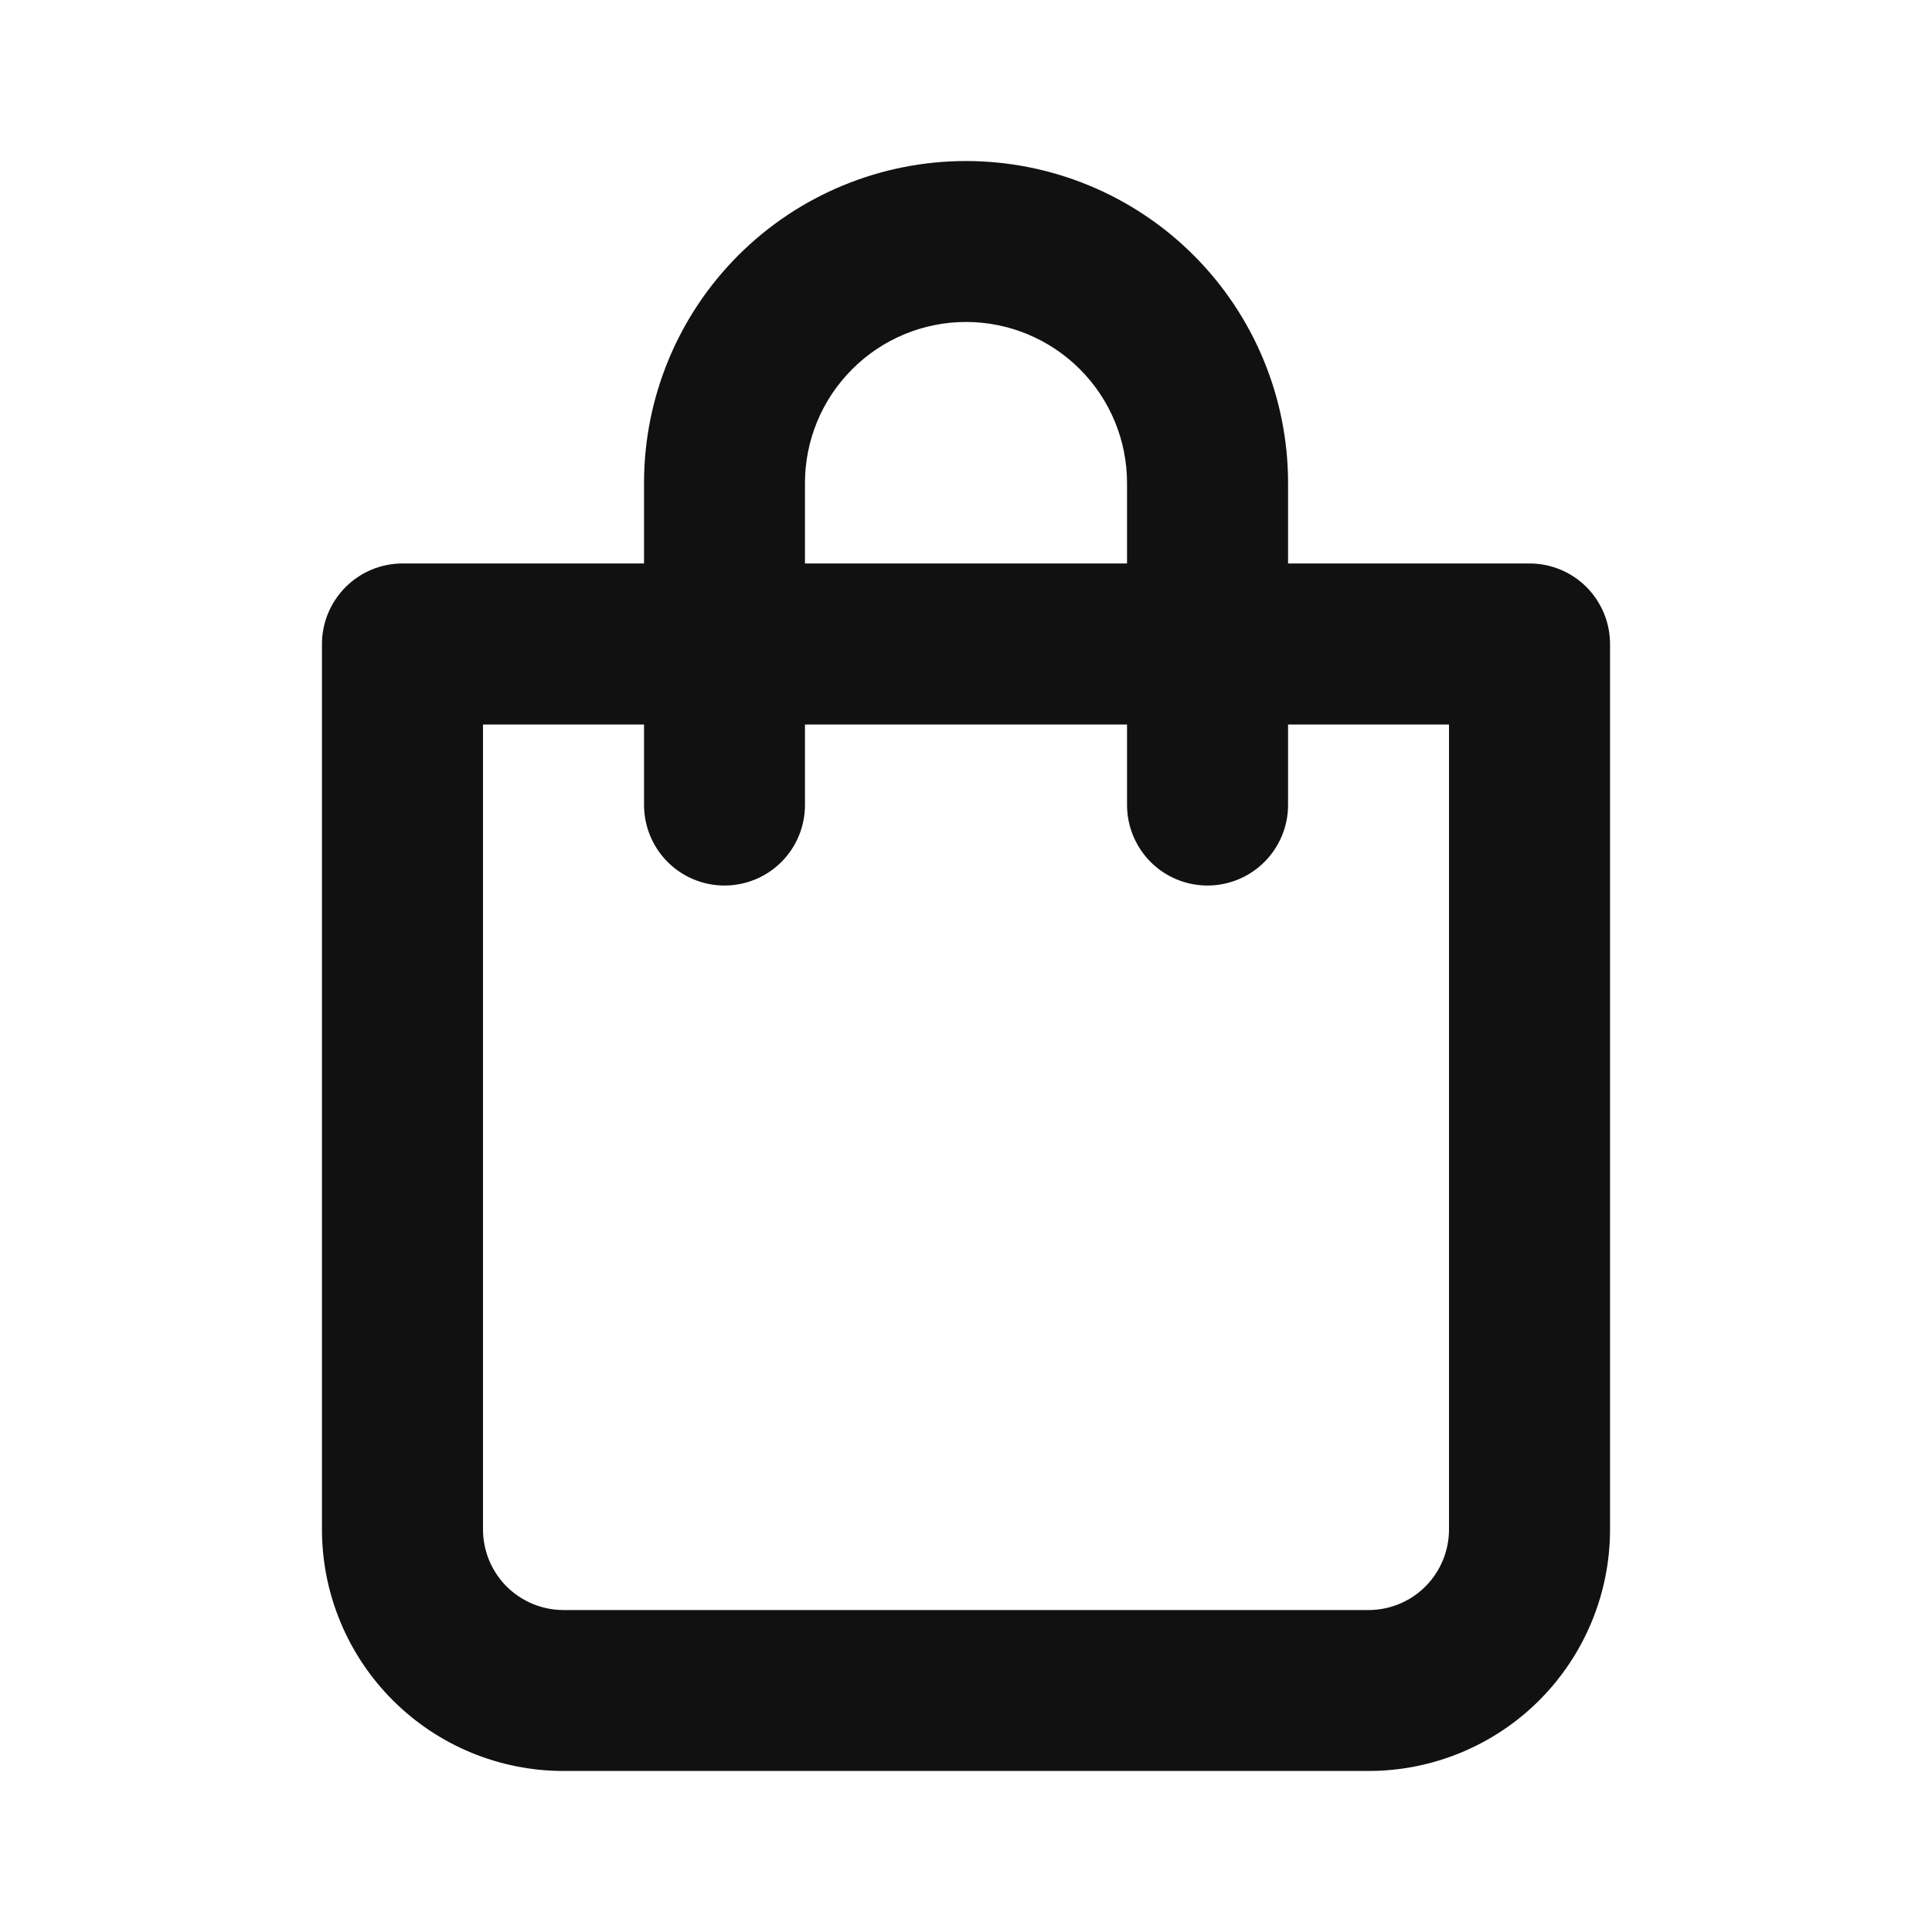
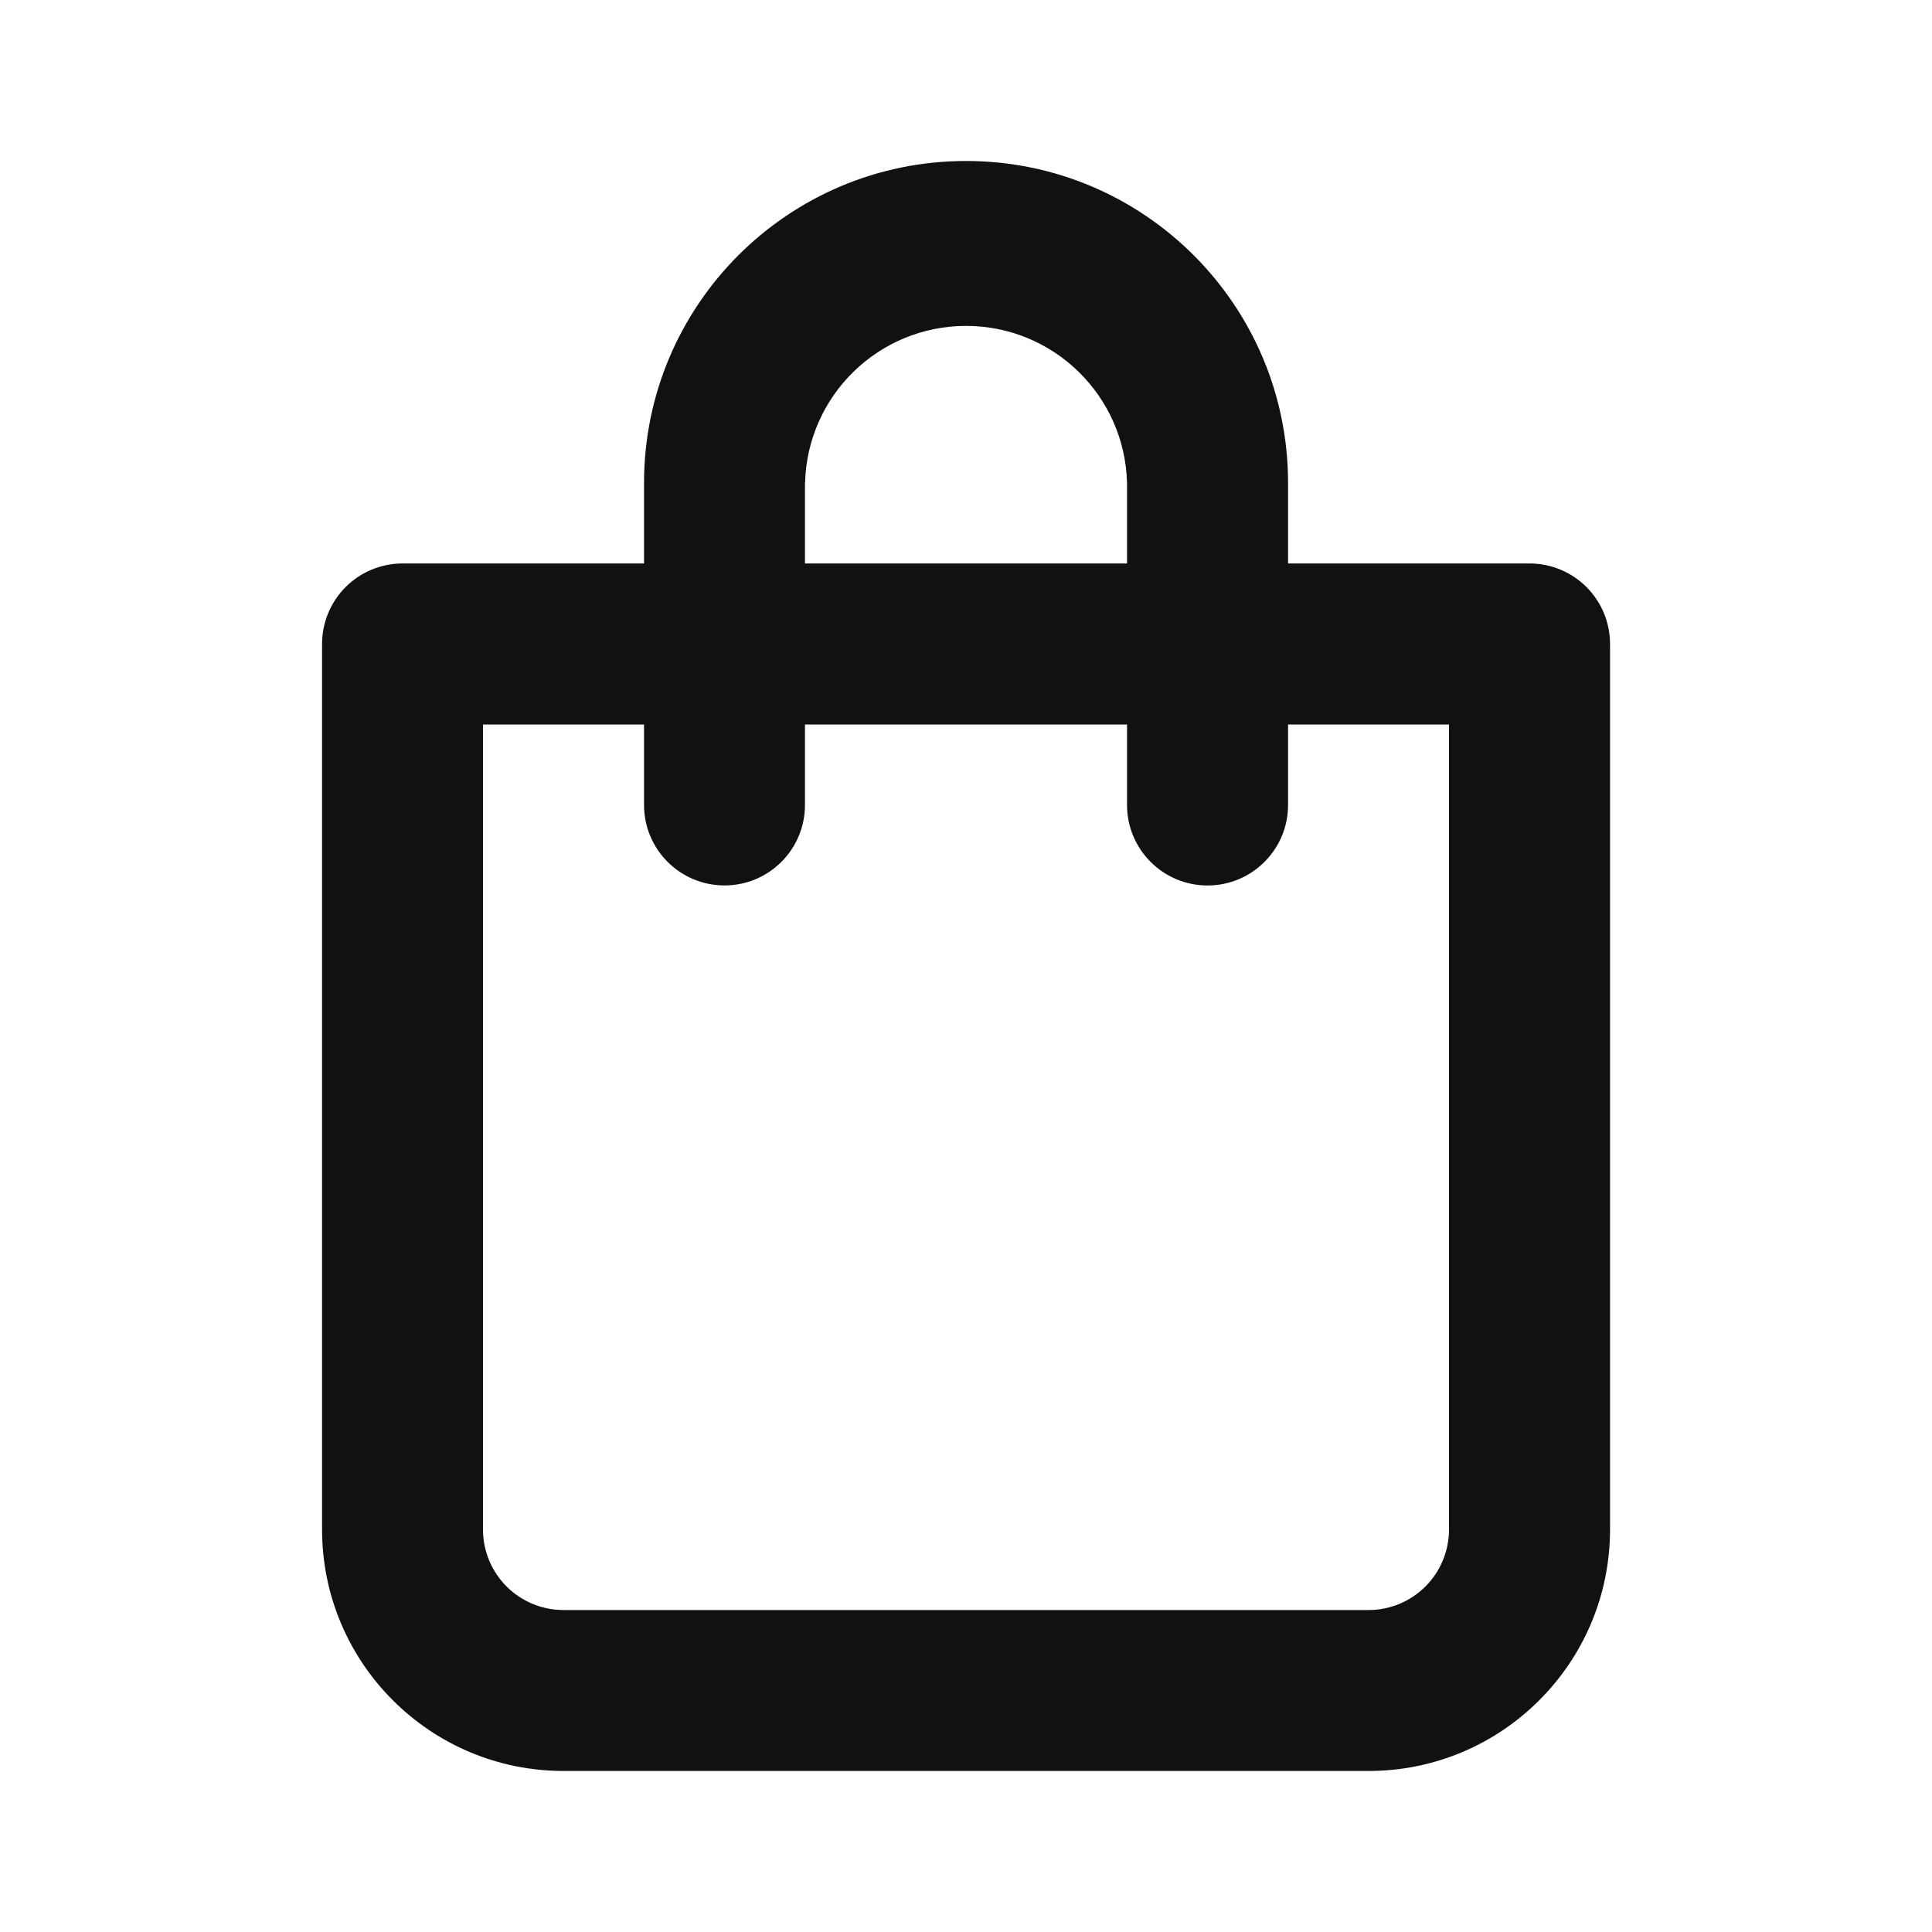
- <svg xmlns="http://www.w3.org/2000/svg" width="20" height="20" viewBox="0 0 20 20" fill="none">
-   <path d="M15.834 5.833H13.334V5C13.334 4.116 12.982 3.268 12.357 2.643C11.732 2.018 10.884 1.667 10 1.667C9.116 1.667 8.268 2.018 7.643 2.643C7.018 3.268 6.667 4.116 6.667 5V5.833H4.167C3.946 5.833 3.734 5.921 3.578 6.077C3.421 6.234 3.333 6.446 3.333 6.667V15.833C3.333 16.496 3.597 17.132 4.066 17.601C4.535 18.07 5.17 18.333 5.833 18.333H14.167C14.83 18.333 15.466 18.07 15.935 17.601C16.403 17.132 16.667 16.496 16.667 15.833V6.667C16.667 6.446 16.579 6.234 16.423 6.077C16.267 5.921 16.055 5.833 15.834 5.833ZM8.333 5C8.333 4.558 8.509 4.134 8.822 3.822C9.134 3.509 9.558 3.333 10 3.333C10.442 3.333 10.866 3.509 11.179 3.822C11.491 4.134 11.667 4.558 11.667 5V5.833H8.333V5ZM15 15.833C15 16.054 14.912 16.266 14.756 16.423C14.6 16.579 14.388 16.667 14.167 16.667H5.833C5.612 16.667 5.401 16.579 5.244 16.423C5.088 16.266 5 16.054 5 15.833V7.5H6.667V8.333C6.667 8.554 6.755 8.766 6.911 8.923C7.067 9.079 7.279 9.167 7.5 9.167C7.721 9.167 7.933 9.079 8.089 8.923C8.246 8.766 8.333 8.554 8.333 8.333V7.5H11.667V8.333C11.667 8.554 11.755 8.766 11.911 8.923C12.067 9.079 12.279 9.167 12.5 9.167C12.721 9.167 12.933 9.079 13.089 8.923C13.246 8.766 13.334 8.554 13.334 8.333V7.5H15V15.833Z" fill="#111111" />
+ <svg xmlns="http://www.w3.org/2000/svg" width="20" height="20" fill="none">
+   <path fill="#111" d="M15.834 5.833h-2.5V5a3.333 3.333 0 0 0-6.667 0v.833h-2.5a.833.833 0 0 0-.833.834v9.166a2.5 2.5 0 0 0 2.5 2.5h8.333a2.5 2.5 0 0 0 2.5-2.5V6.667a.833.833 0 0 0-.834-.834ZM8.334 5a1.667 1.667 0 0 1 3.333 0v.833H8.333V5ZM15 15.833a.833.833 0 0 1-.833.834H5.833A.833.833 0 0 1 5 15.833V7.5h1.667v.833a.833.833 0 1 0 1.666 0V7.5h3.334v.833a.833.833 0 1 0 1.667 0V7.5H15v8.333Z" />
</svg>
